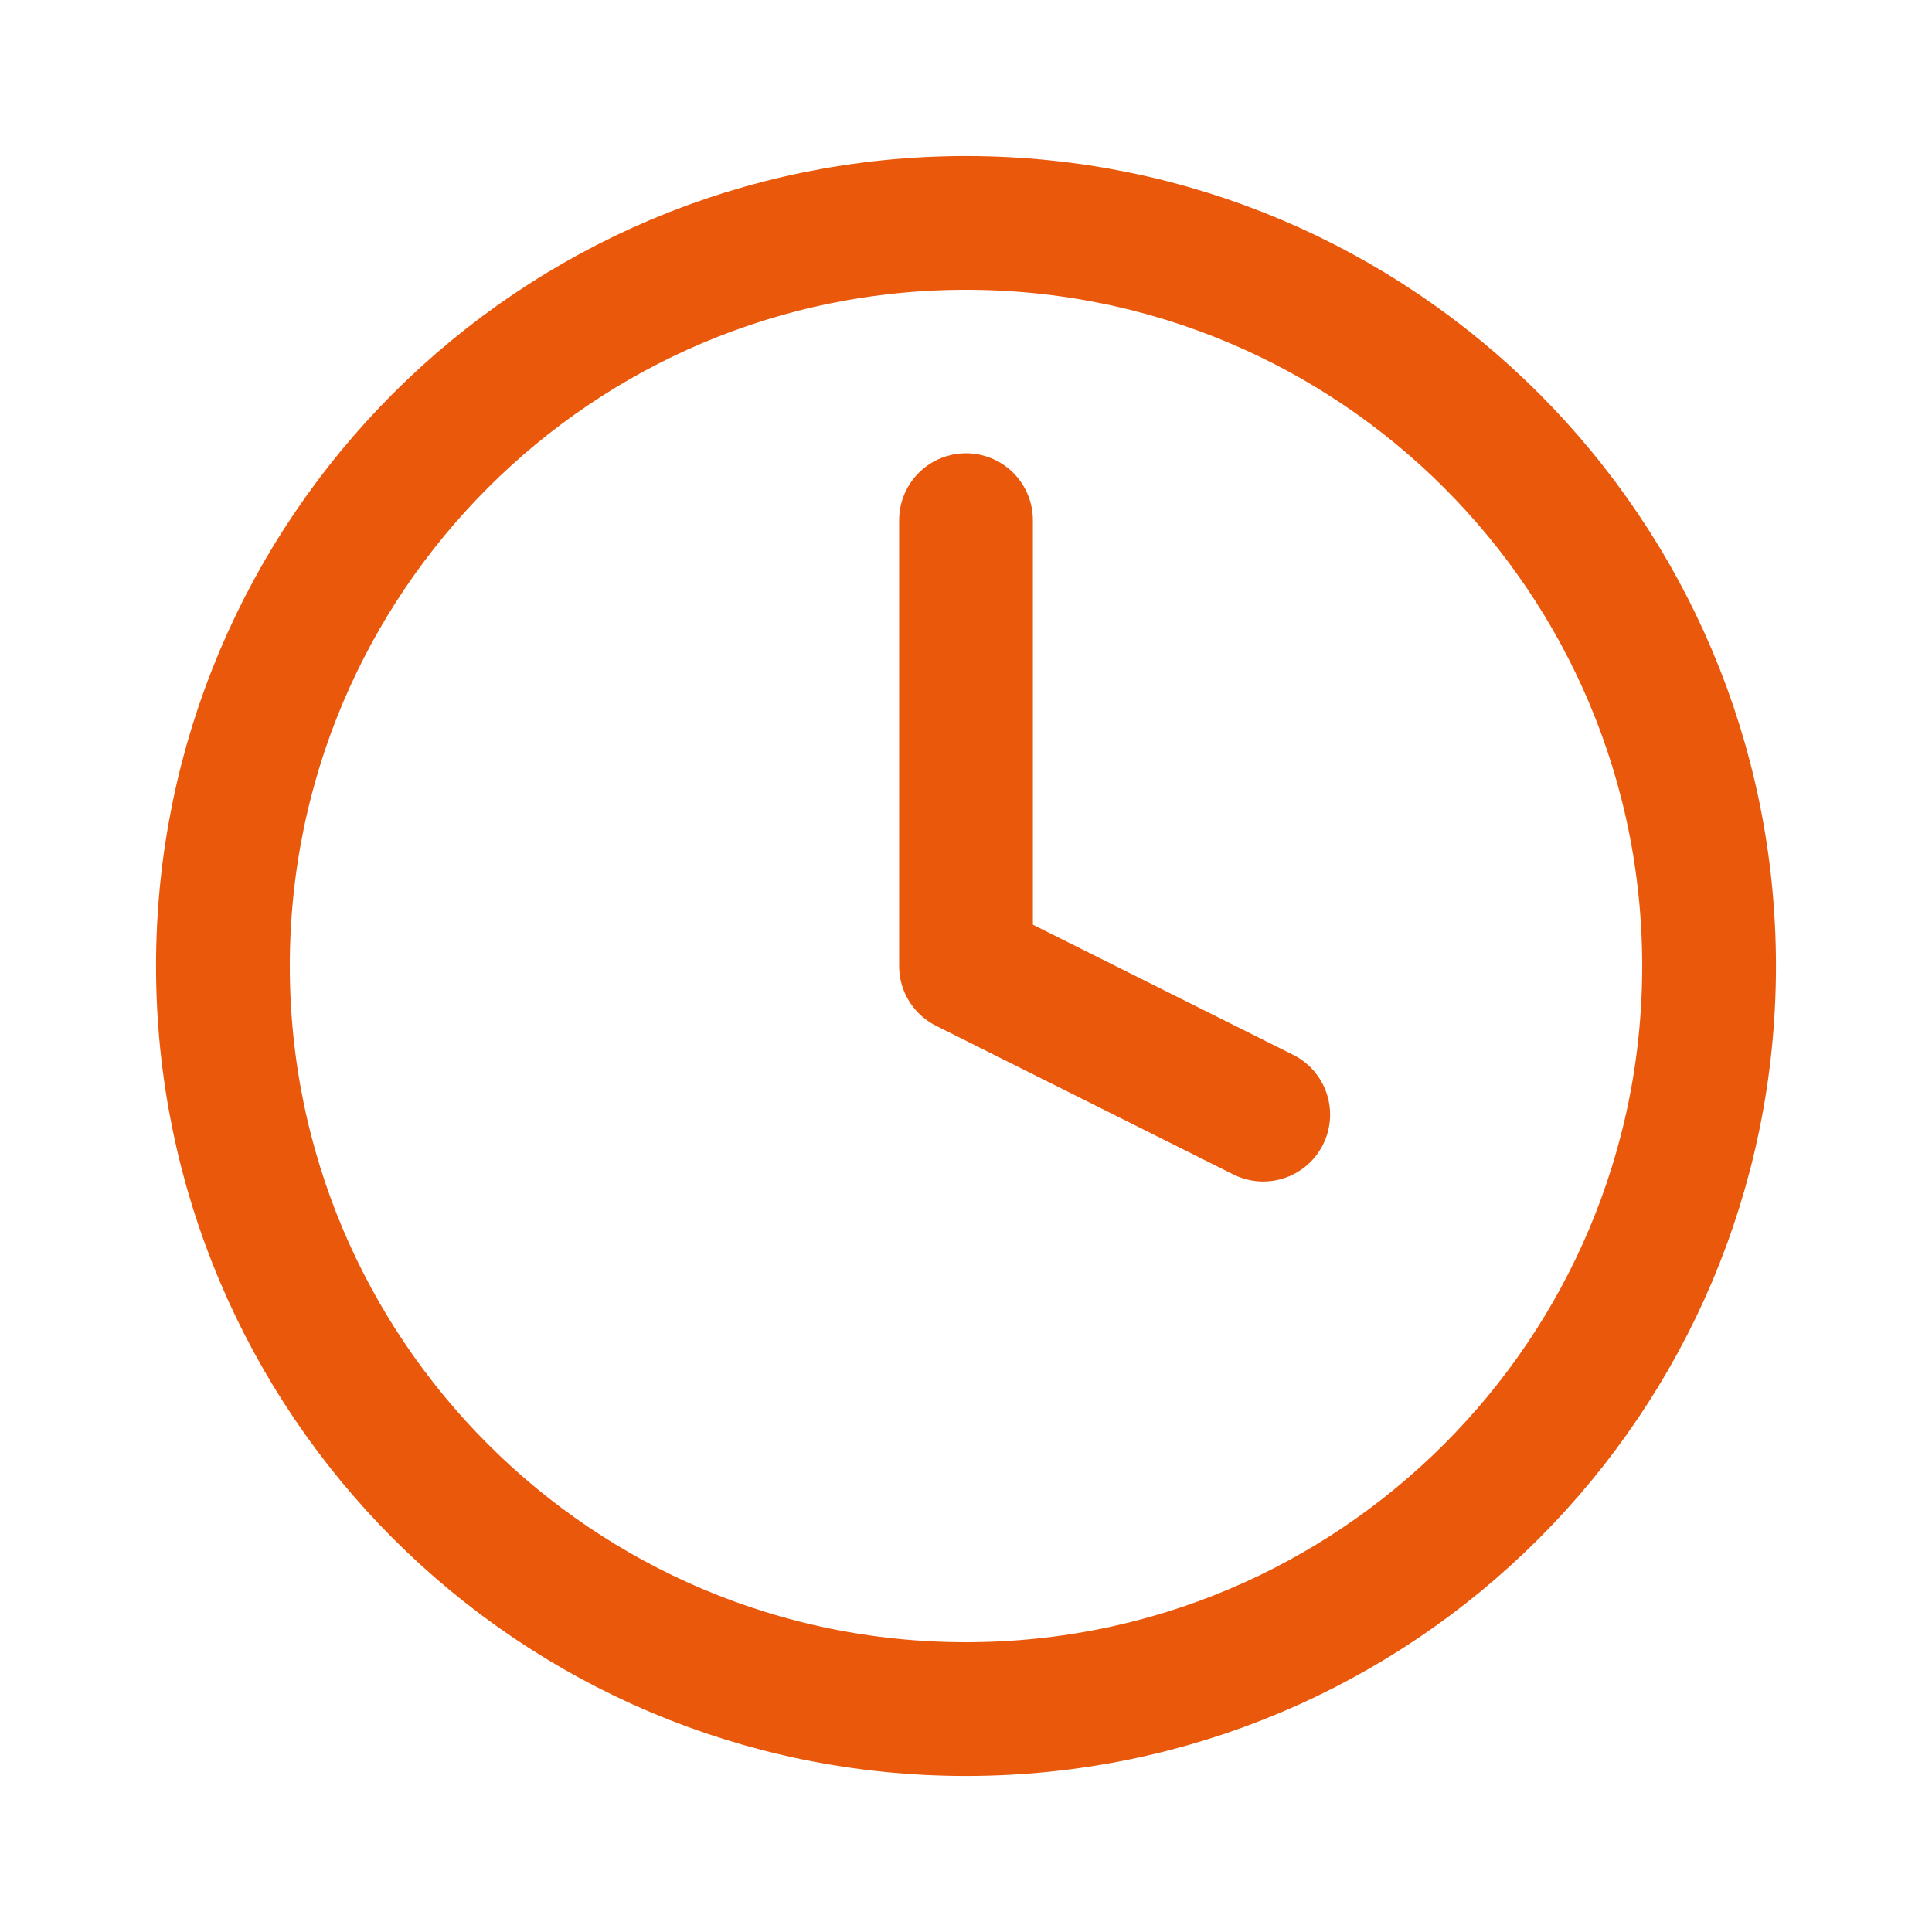
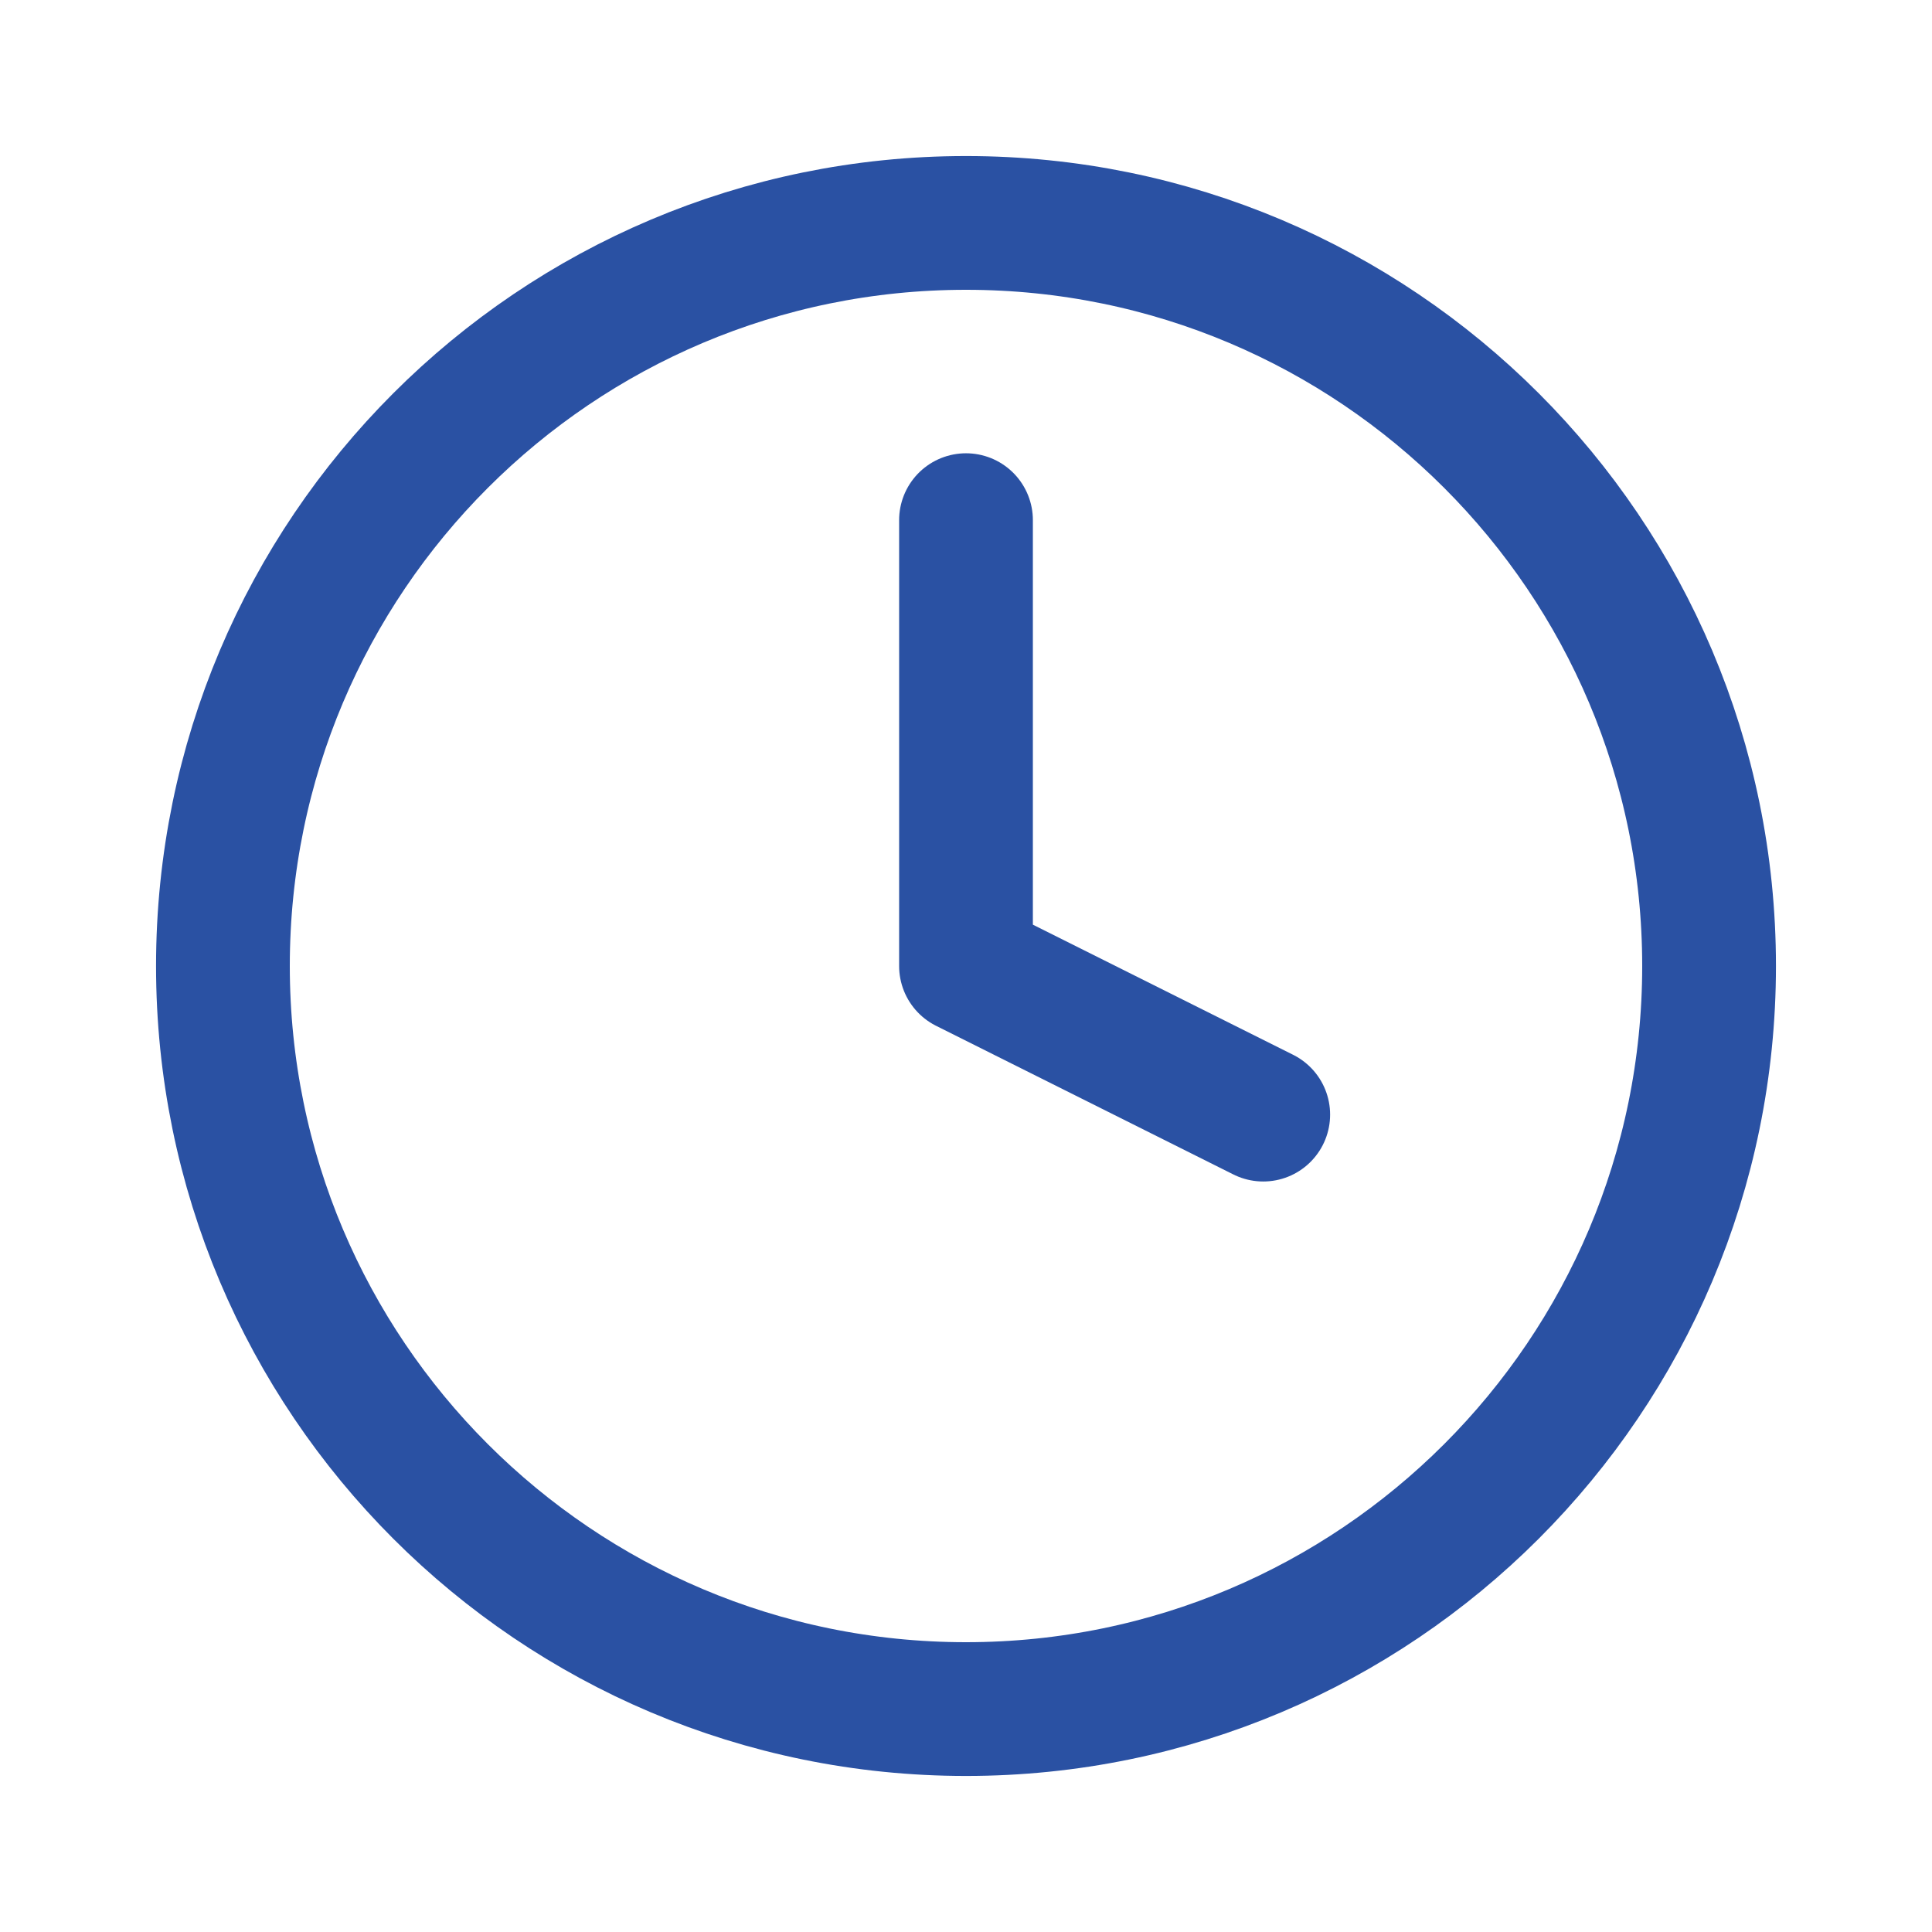
- <svg xmlns="http://www.w3.org/2000/svg" width="256" height="256" viewBox="-1 -1 26 26" fill="none" stroke="#EA580C" stroke-width="1.8" stroke-linecap="round" stroke-linejoin="round">
+ <svg xmlns="http://www.w3.org/2000/svg" width="256" height="256" viewBox="-1 -1 26 26" fill="none" stroke="#2A51A3" stroke-width="1.8" stroke-linecap="round" stroke-linejoin="round">
  <circle cx="12" cy="12" r="10" />
  <polyline points="12 6 12 12 16 14" />
</svg>
